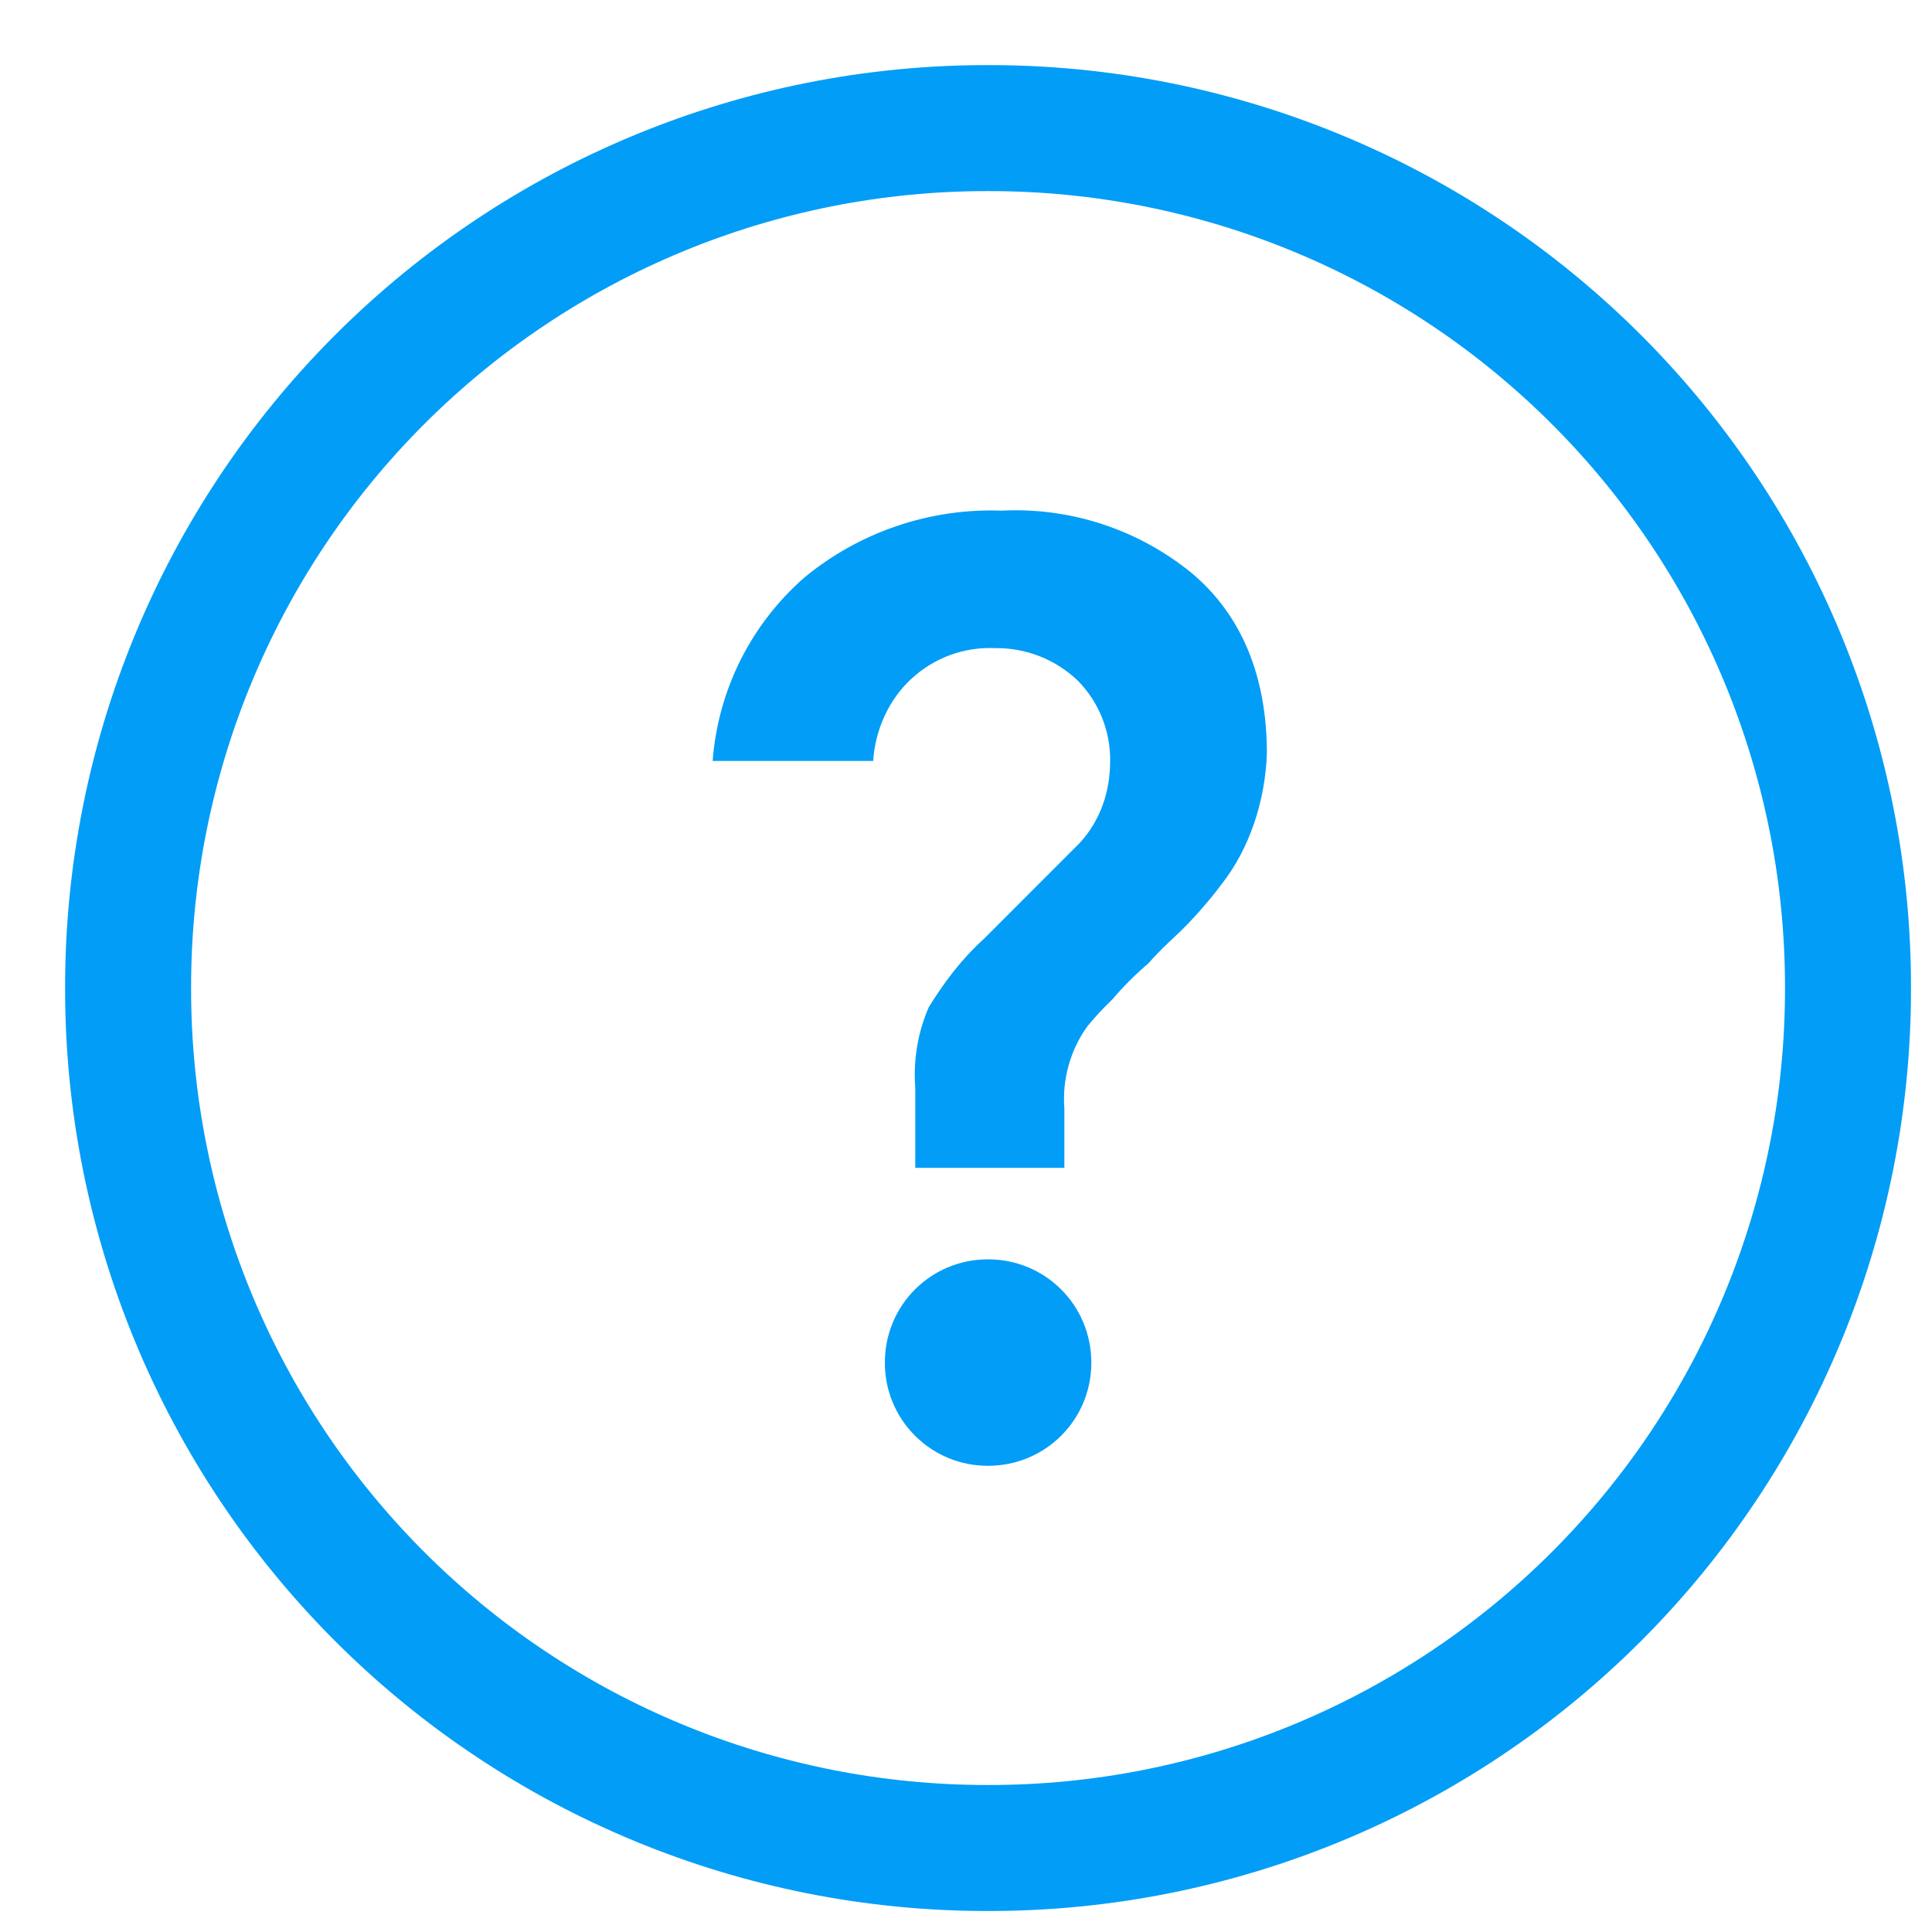
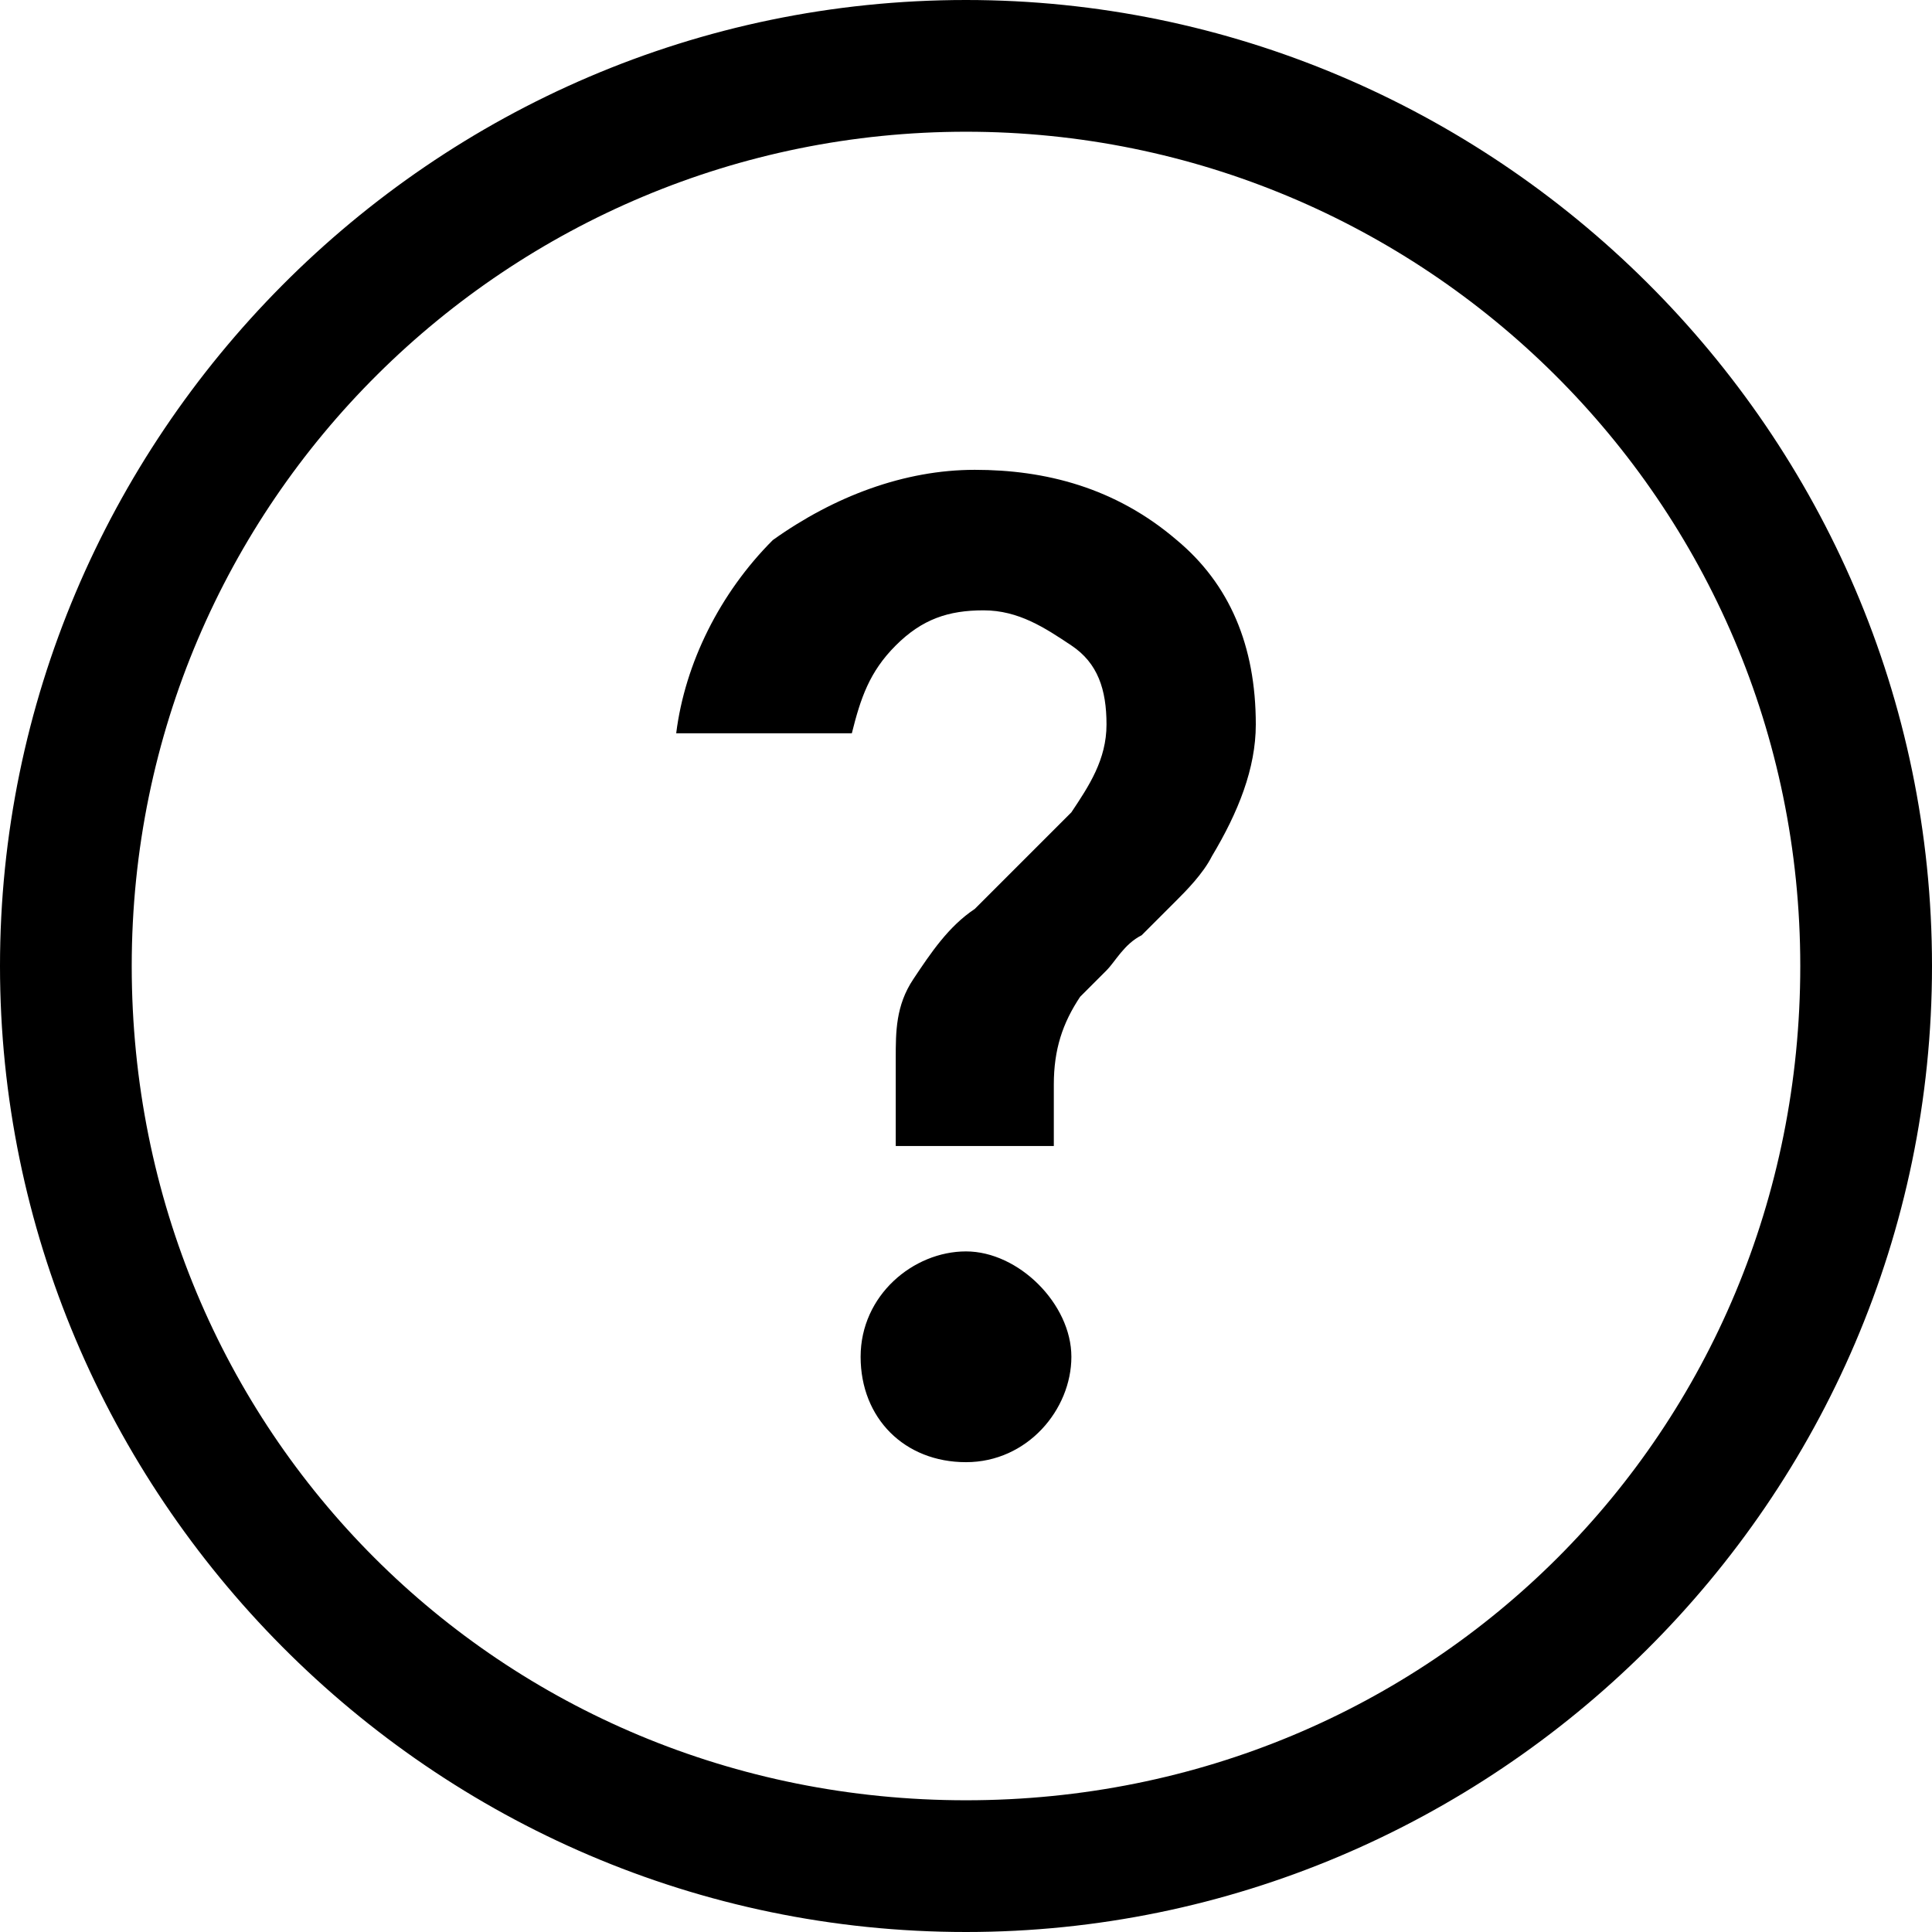
- <svg xmlns="http://www.w3.org/2000/svg" width="23" height="23">
-   <g fill="none" fill-rule="evenodd">
-     <path stroke="#029DF7" stroke-width="1.5" d="M11.762 1.525A10.223 10.223 0 0 0 1.525 11.762 10.223 10.223 0 0 0 11.762 22 10.223 10.223 0 0 0 22 11.762 10.223 10.223 0 0 0 11.762 1.525Z" />
-     <path fill="#029DF7" d="M11.762 17.45a1.224 1.224 0 0 1-1.228-1.229c0-.682.546-1.229 1.228-1.229.683 0 1.23.547 1.23 1.23 0 .682-.547 1.228-1.23 1.228Zm2.775-6.916a5.038 5.038 0 0 1-.455.524c-.113.113-.25.227-.41.41a3.808 3.808 0 0 0-.432.432 3.516 3.516 0 0 0-.296.319 1.485 1.485 0 0 0-.273.978v.706h-1.775v-.956a2.018 2.018 0 0 1 .16-.955c.182-.296.385-.568.66-.818l1.137-1.138c.25-.272.363-.614.363-.979a1.34 1.34 0 0 0-.386-.955 1.394 1.394 0 0 0-.979-.386 1.373 1.373 0 0 0-1 .364c-.273.25-.433.614-.456.979H8.484a3.222 3.222 0 0 1 1.092-2.184 3.492 3.492 0 0 1 2.344-.796 3.317 3.317 0 0 1 2.275.75c.591.5.887 1.23.887 2.14-.02.563-.203 1.132-.545 1.565Z" />
-   </g>
+ <svg xmlns="http://www.w3.org/2000/svg" id="a" viewBox="0 0 22 22">
+   <path d="m11,22C4.9,22,0,17,0,11S4.9,0,11,0h0c6,0,11,4.9,11,11s-5,11-11,11Zm0-20.5h0C5.8,1.5,1.5,5.7,1.5,11s4.2,9.5,9.5,9.5,9.5-4.2,9.5-9.5S16.2,1.5,11,1.5" stroke-width="0" />
+   <path d="m11,16.65c-.7,0-1.2-.5-1.2-1.2h0c0-.7.6-1.2,1.2-1.2s1.2.6,1.2,1.2-.5,1.2-1.2,1.2h0Zm2.8-6.9c-.1.2-.3.4-.4.5l-.4.4c-.2.1-.3.3-.4.4l-.3.3c-.2.3-.3.6-.3,1v.7h-1.8v-1c0-.3,0-.6.2-.9.2-.3.4-.6.7-.8l1.1-1.1c.2-.3.4-.6.4-1s-.1-.7-.4-.9c-.3-.2-.6-.4-1-.4s-.7.1-1,.4-.4.6-.5,1h-2c.1-.8.5-1.6,1.1-2.2.7-.5,1.5-.8,2.3-.8s1.6.2,2.3.8c.6.5.9,1.2.9,2.1,0,.5-.2,1-.5,1.5h0Z" fill-rule="evenodd" stroke-width="0" />
</svg>
